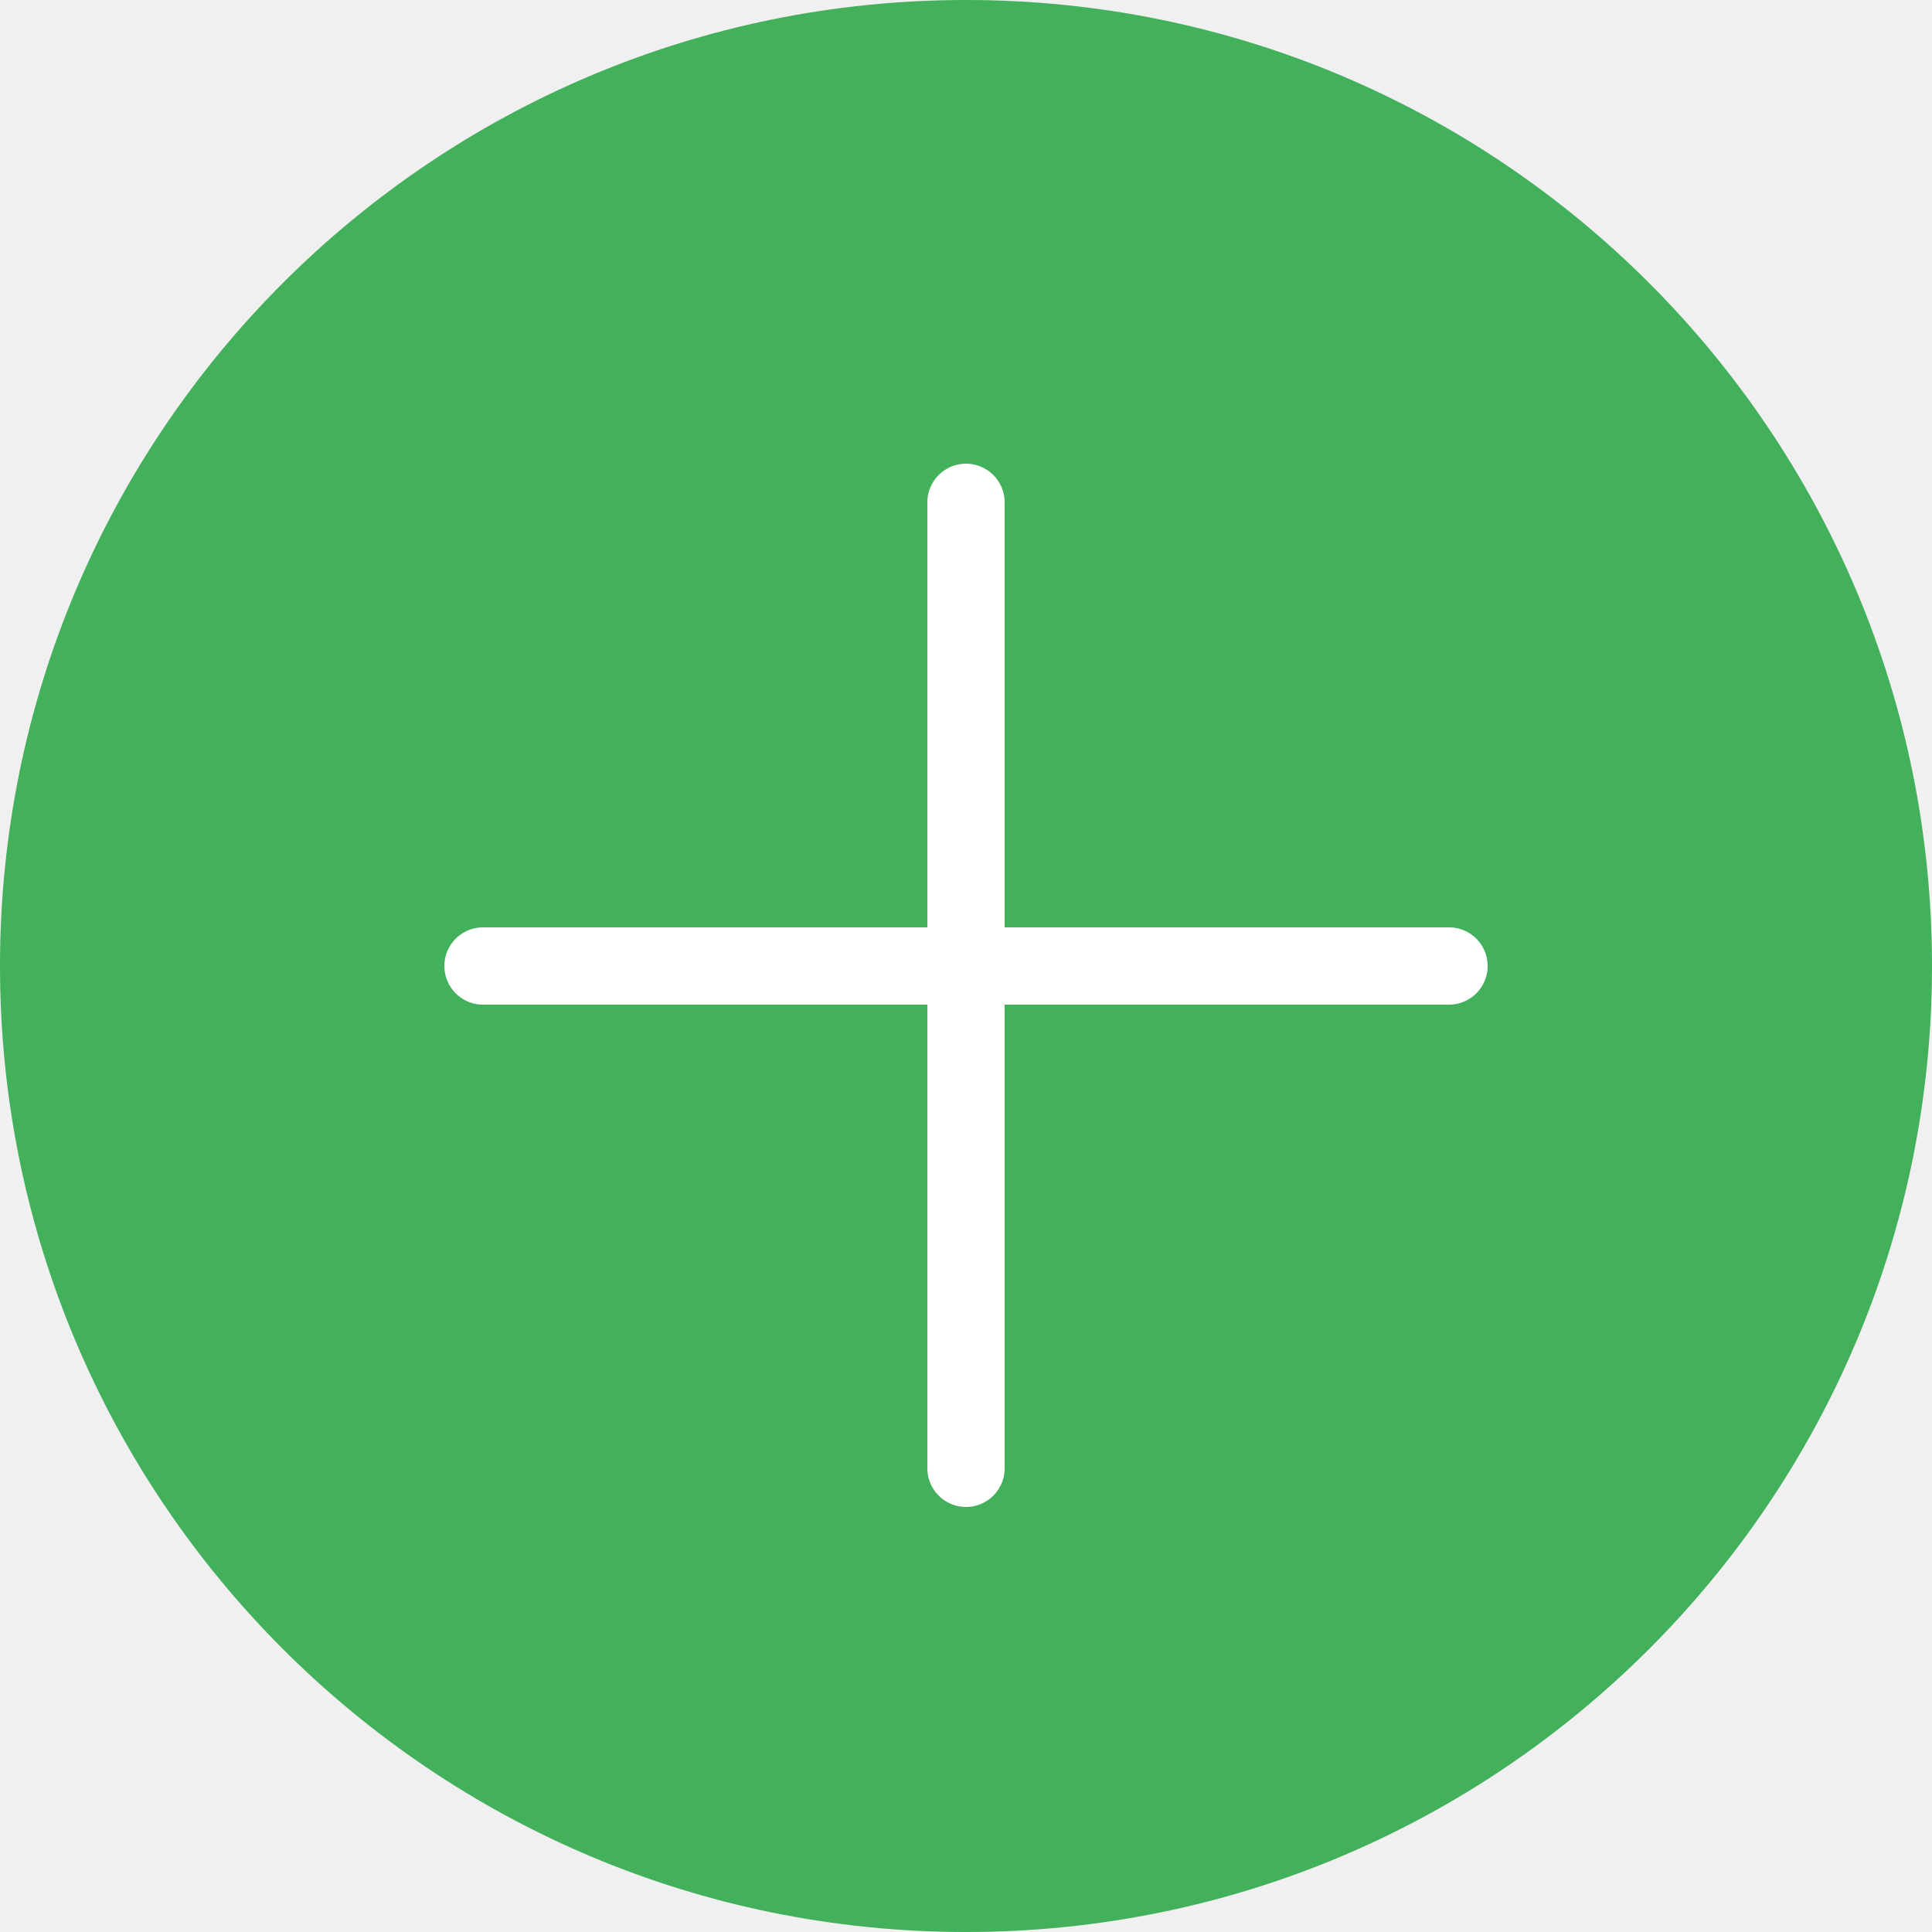
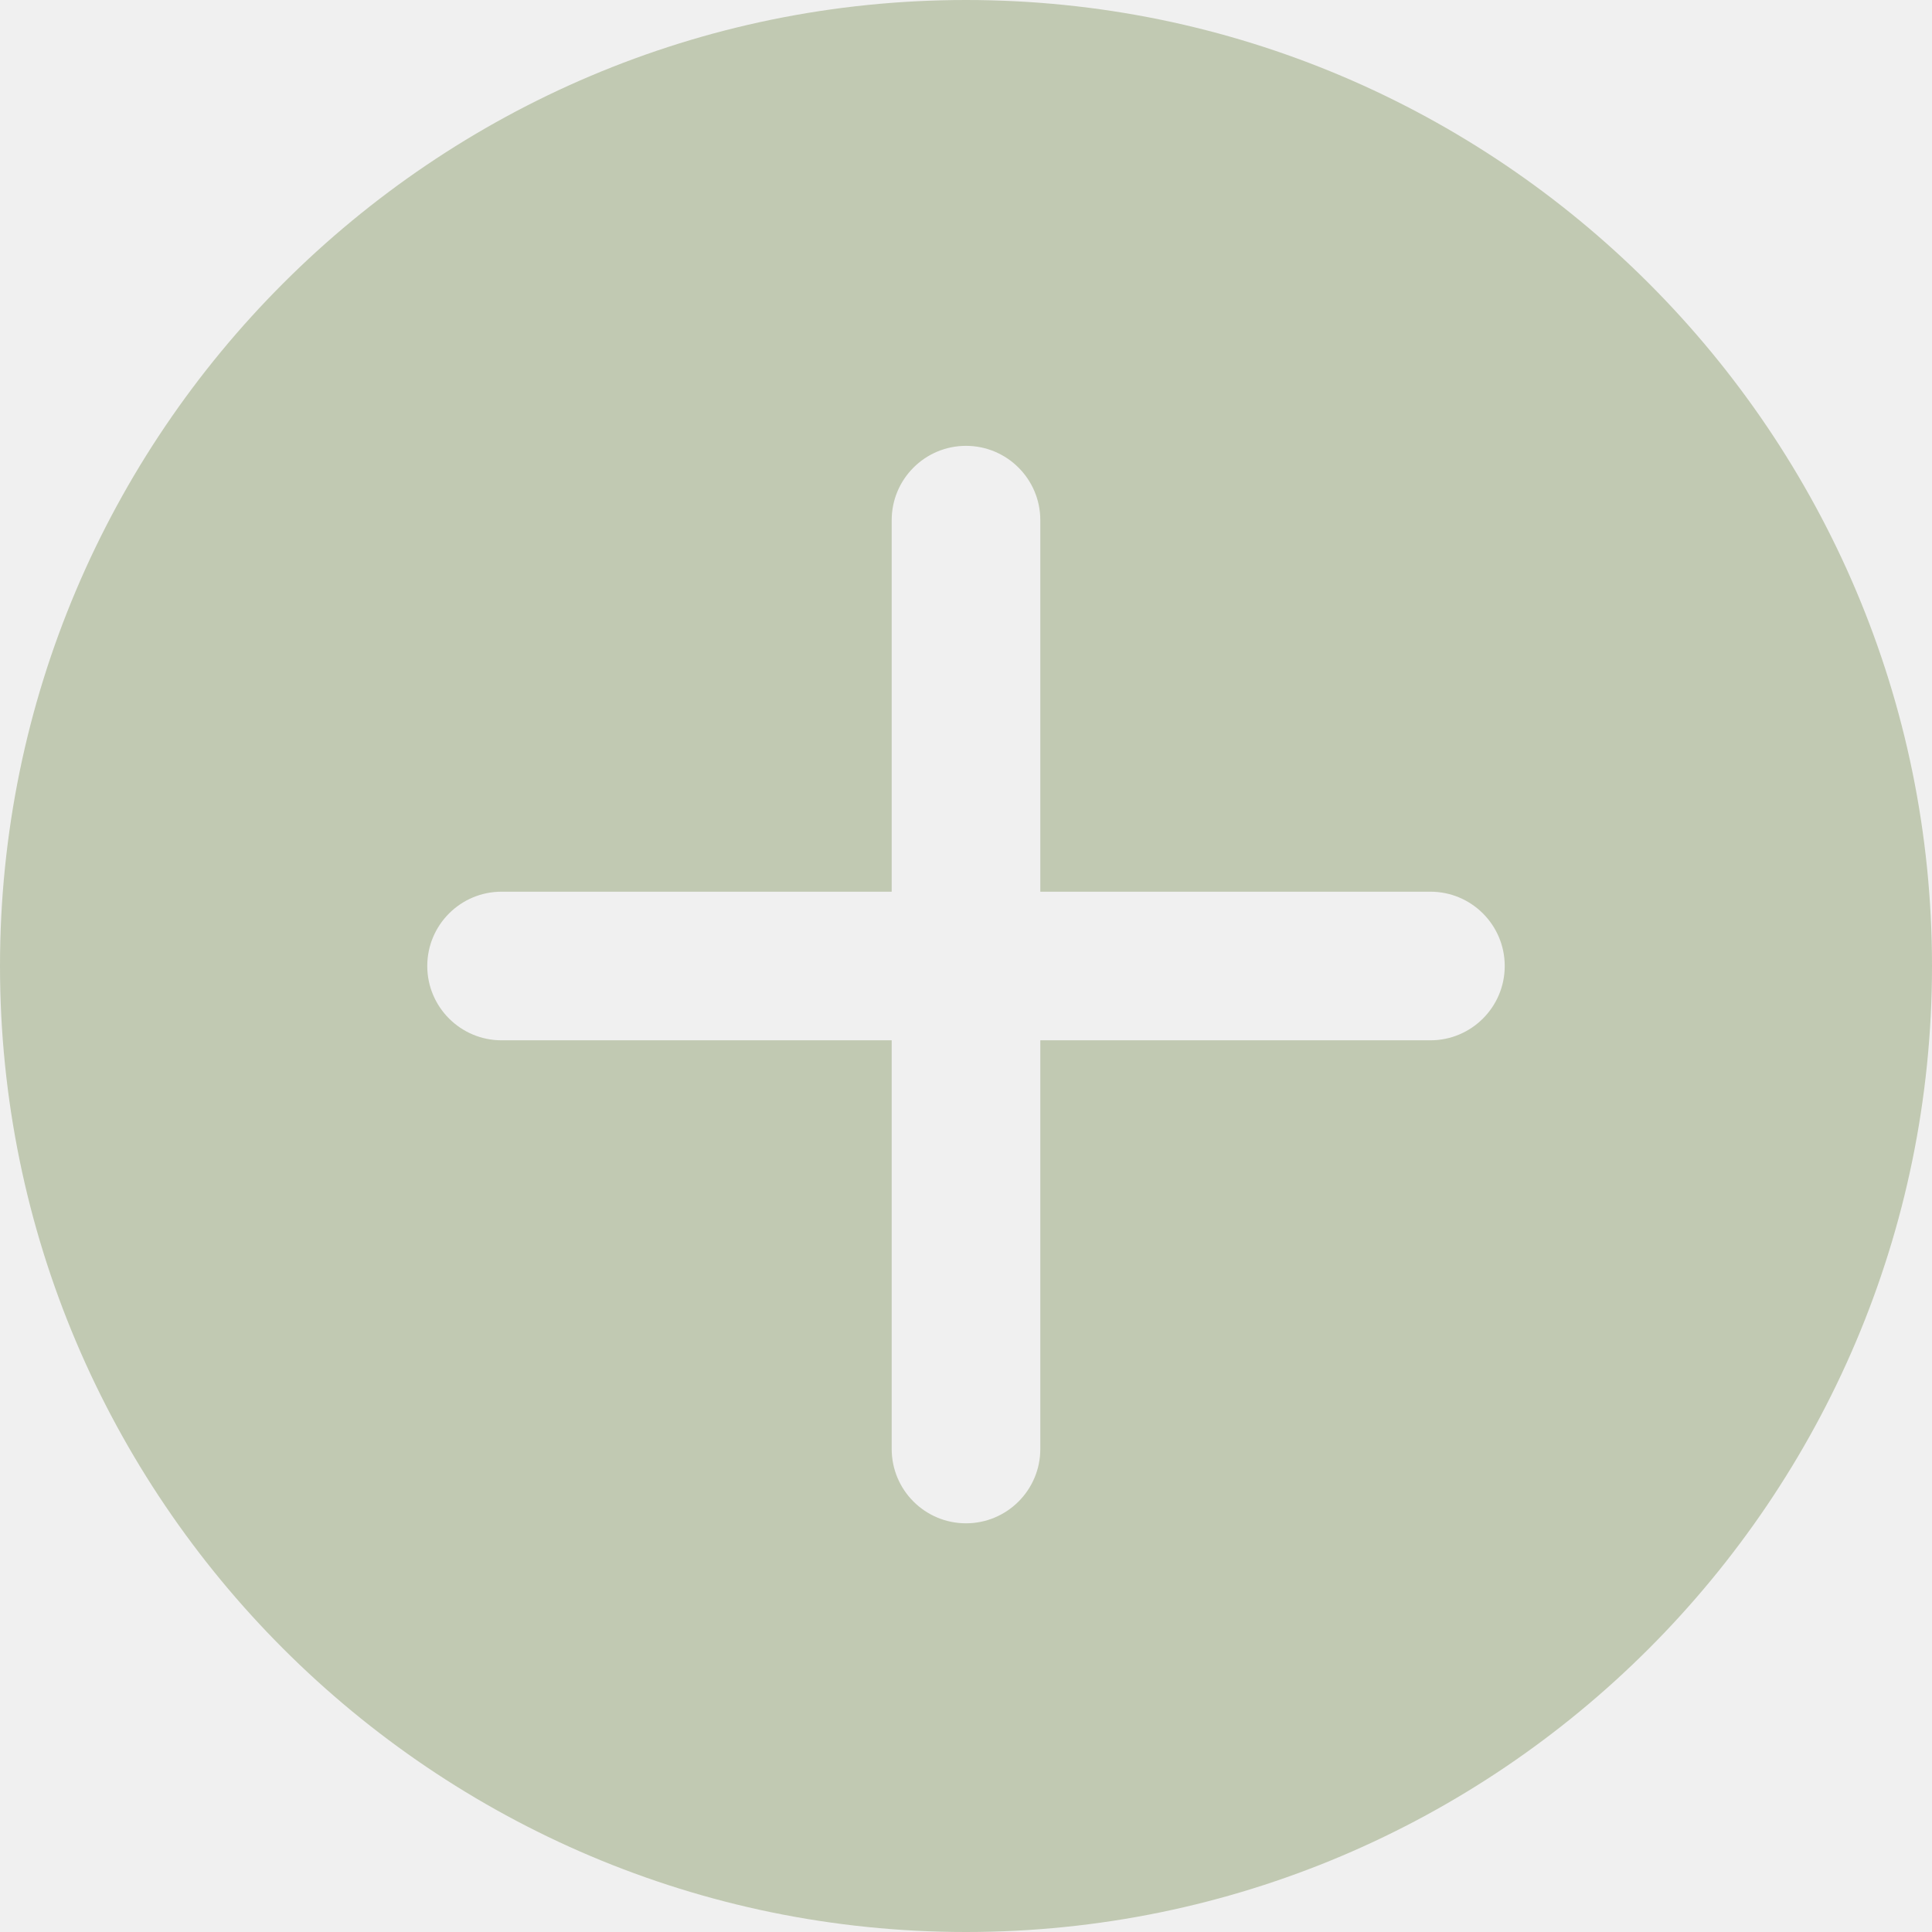
- <svg xmlns="http://www.w3.org/2000/svg" version="1.1" id="Capa_1" x="0px" y="0px" viewBox="0 0 50 50" style="enable-background:new 0 0 50 50;" xml:space="preserve">
-   <circle style="fill:#43B05C;" cx="25" cy="25" r="25" />
-   <line style="fill:none;stroke:#FFFFFF;stroke-width:2;stroke-linecap:round;stroke-linejoin:round;stroke-miterlimit:10;" x1="25" y1="13" x2="25" y2="38" />
-   <line style="fill:none;stroke:#FFFFFF;stroke-width:2;stroke-linecap:round;stroke-linejoin:round;stroke-miterlimit:10;" x1="37.5" y1="25" x2="12.5" y2="25" />
+ <svg xmlns="http://www.w3.org/2000/svg" version="1.1" id="Capa_1" x="0px" y="0px" viewBox="0 0 52 52" style="enable-background:new 0 0 52 52;" xml:space="preserve" width="512px" height="512px">
+   <path d="M26,0C11.664,0,0,11.663,0,26s11.664,26,26,26s26-11.663,26-26S40.336,0,26,0z M38.5,28H28v11c0,1.104-0.896,2-2,2  s-2-0.896-2-2V28H13.5c-1.104,0-2-0.896-2-2s0.896-2,2-2H24V14c0-1.104,0.896-2,2-2s2,0.896,2,2v10h10.5c1.104,0,2,0.896,2,2  S39.604,28,38.5,28z" fill="#c1c9b2" />
  <g>
</g>
  <g>
</g>
  <g>
</g>
  <g>
</g>
  <g>
</g>
  <g>
</g>
  <g>
</g>
  <g>
</g>
  <g>
</g>
  <g>
</g>
  <g>
</g>
  <g>
</g>
  <g>
</g>
  <g>
</g>
  <g>
</g>
</svg>
